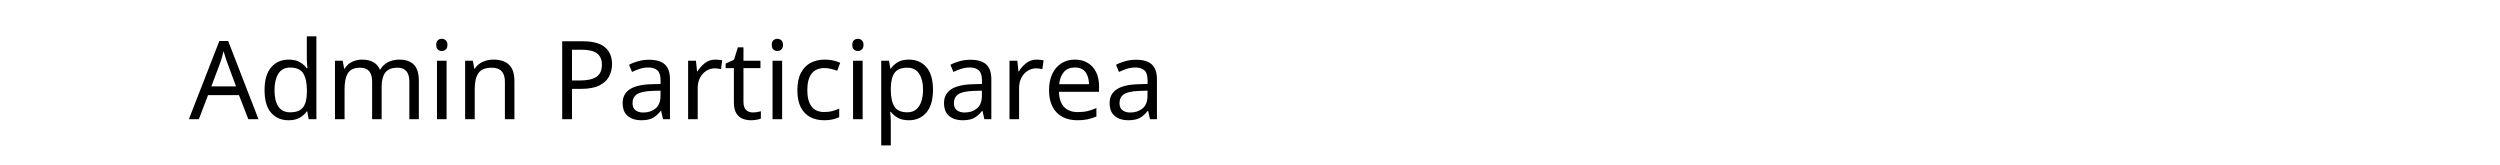
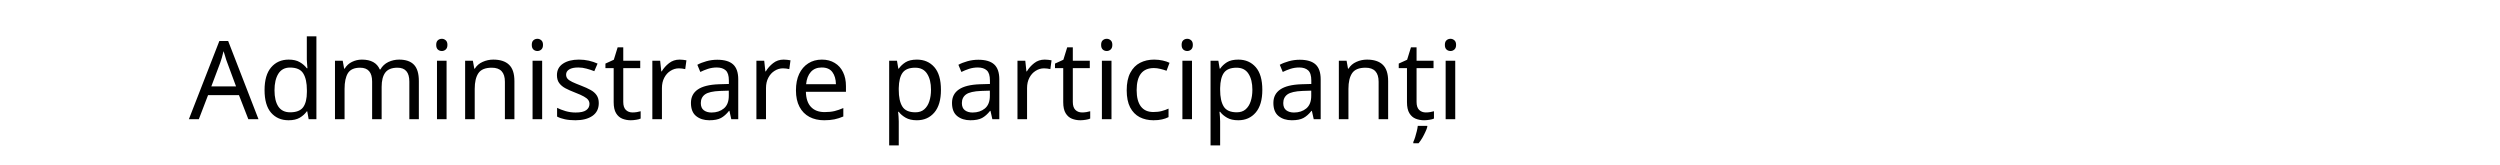
<svg xmlns="http://www.w3.org/2000/svg" width="550" height="36.187">
  <g>
    <rect x="-1" y="-1" width="211.528" height="38.187" id="canvas_background" fill="none" />
  </g>
  <g>
-     <text fill="#000000" stroke="#000" stroke-width="0" stroke-opacity="null" fill-opacity="null" x="41.556" y="26.222" id="svg_116" font-size="24" font-family="sans-serif" text-anchor="start" xml:space="preserve">Admin Participarea</text>
+     <text fill="#000000" stroke="#000" stroke-width="0" stroke-opacity="null" fill-opacity="null" x="41.556" y="26.222" id="svg_116" font-size="24" font-family="sans-serif" text-anchor="start" xml:space="preserve">Administrare participanți</text>
  </g>
</svg>
